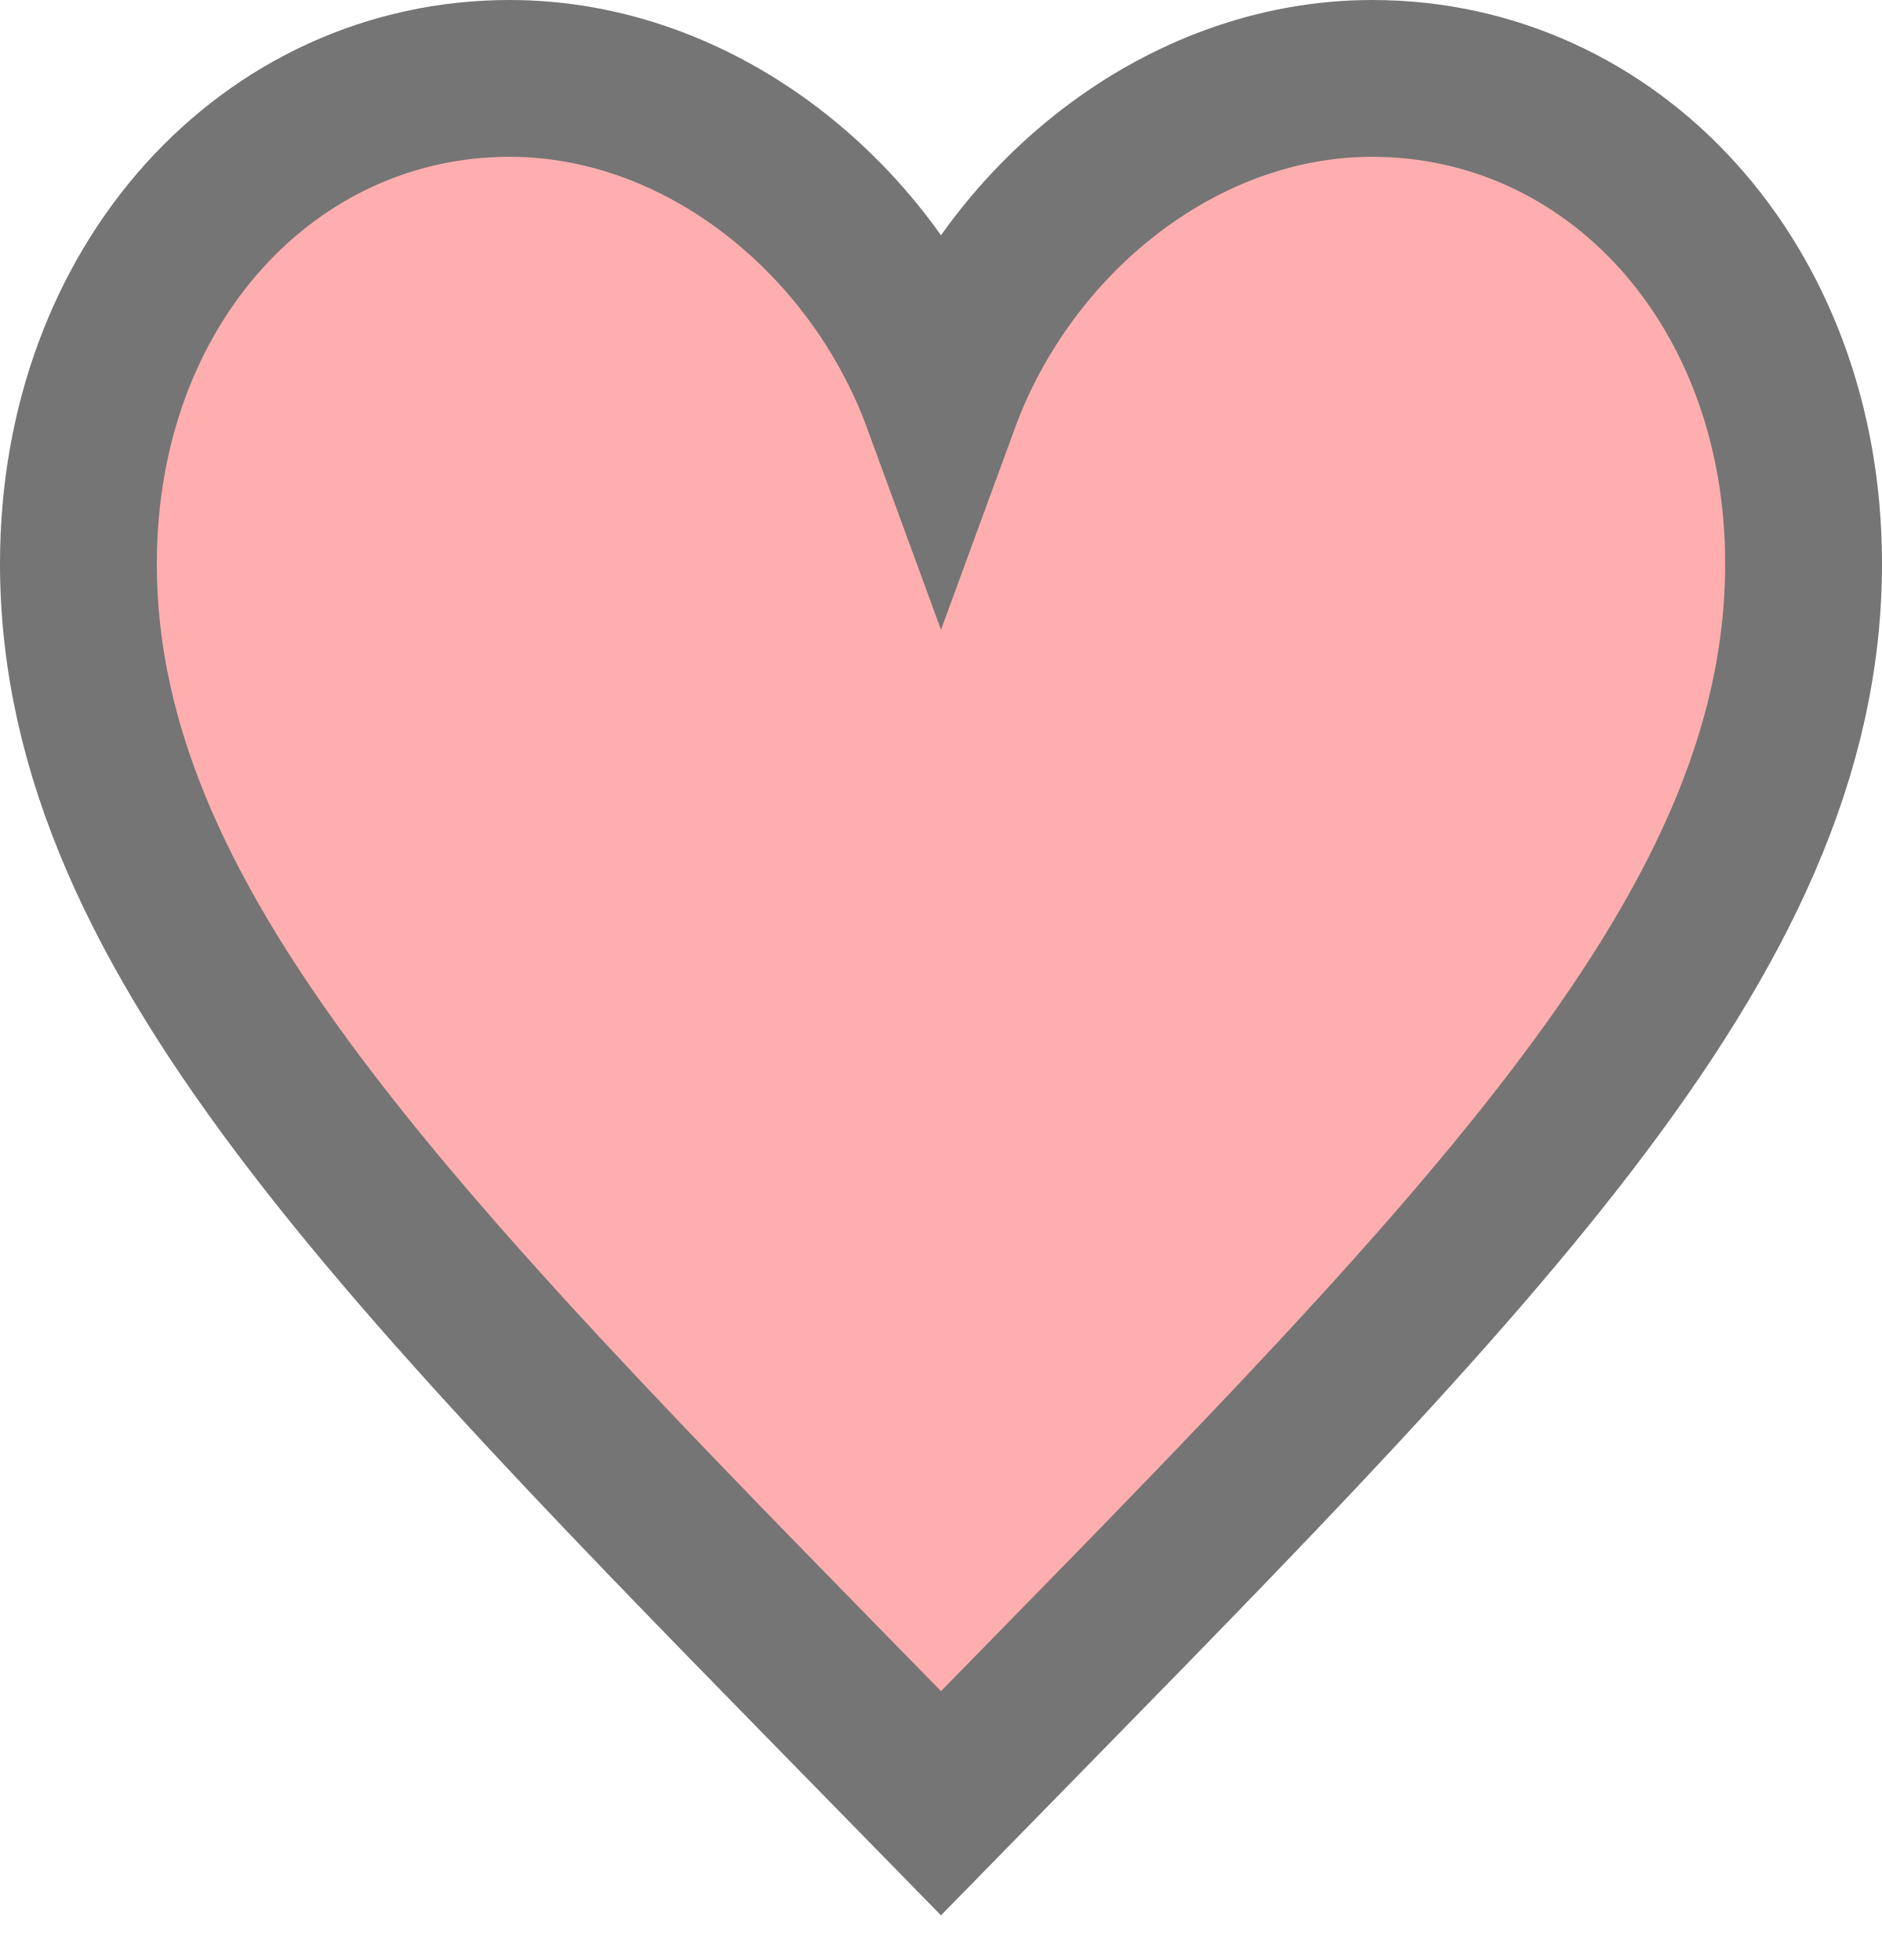
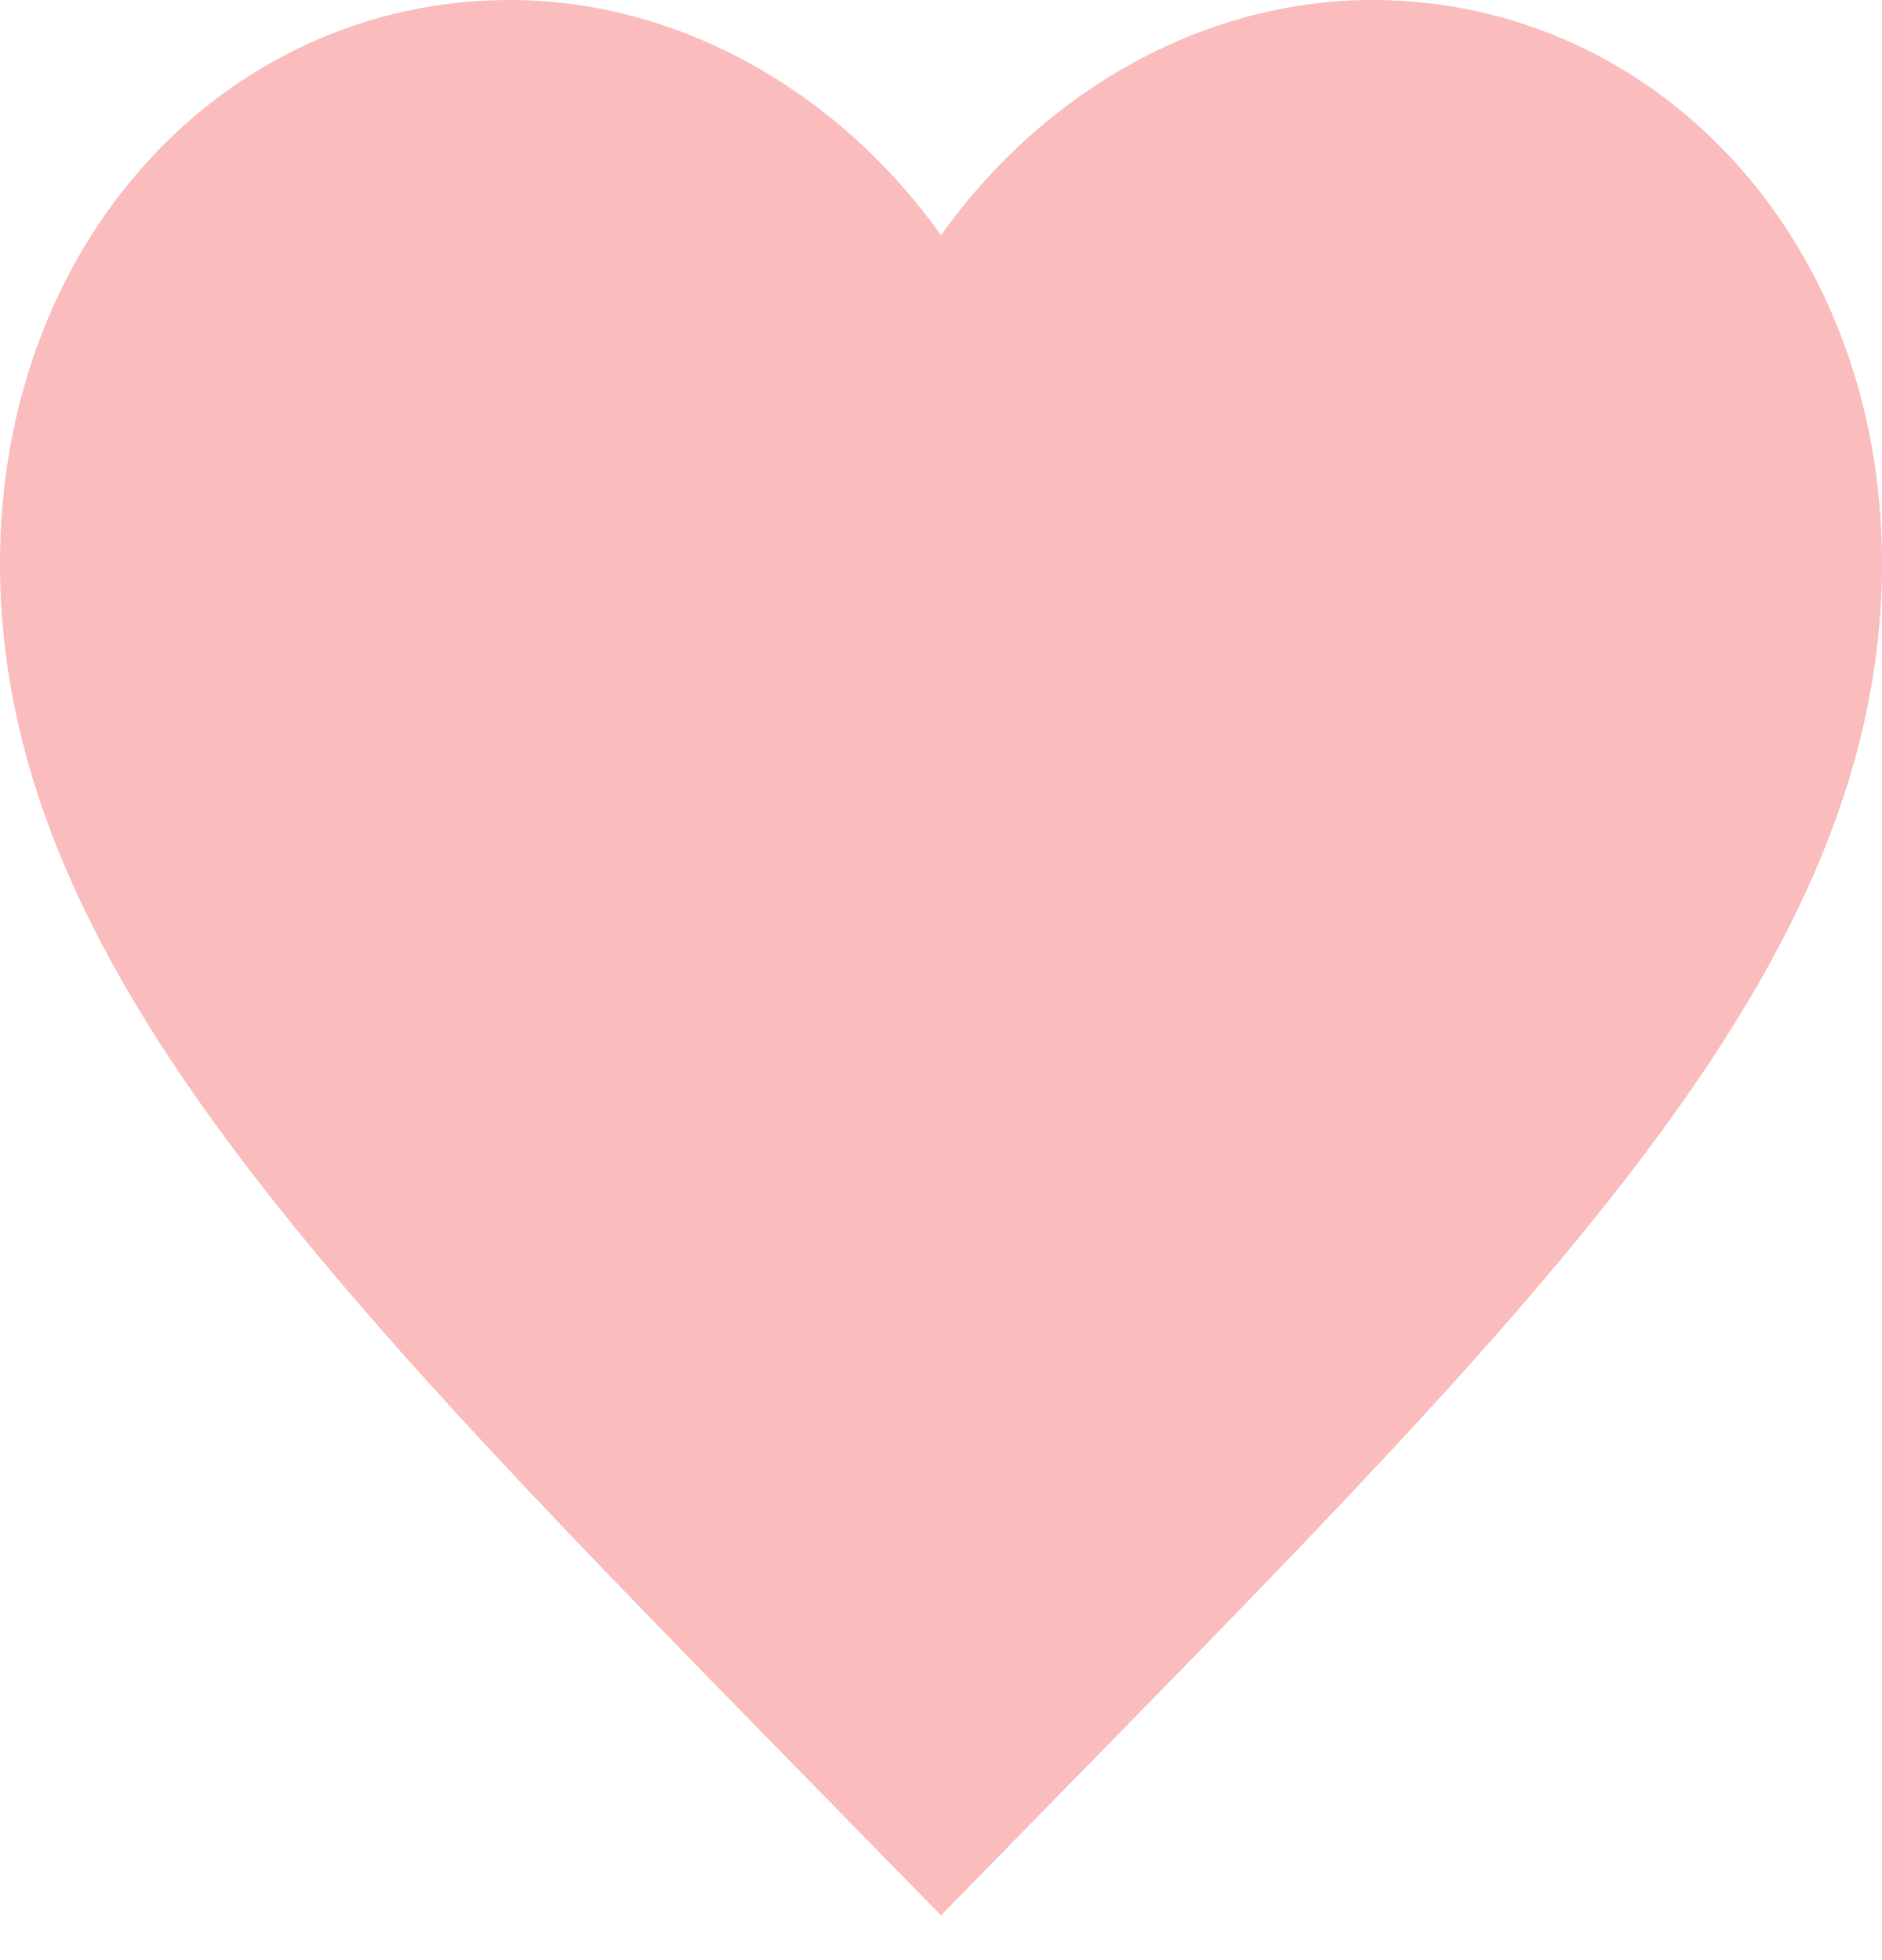
<svg xmlns="http://www.w3.org/2000/svg" width="24" height="25" viewBox="0 0 24 25" fill="none">
-   <path opacity="0.54" fill-rule="evenodd" clip-rule="evenodd" d="M17.5 1C15.056 1 12.856 2.788 12 5.125C11.144 2.788 8.944 1 6.5 1C3.444 1 1 3.612 1 7.188C1 12 5.278 16.125 12 23C18.722 16.125 23 12 23 7.188C23 3.612 20.556 1 17.5 1Z" fill="#FD6969" stroke="black" stroke-width="2" />
+   <path opacity="0.54" fill-rule="evenodd" clip-rule="evenodd" d="M17.5 1C15.056 1 12.856 2.788 12 5.125C11.144 2.788 8.944 1 6.5 1C3.444 1 1 3.612 1 7.188C1 12 5.278 16.125 12 23C18.722 16.125 23 12 23 7.188C23 3.612 20.556 1 17.5 1Z" fill="#F58484" stroke="#F58484" stroke-width="2" />
</svg>
